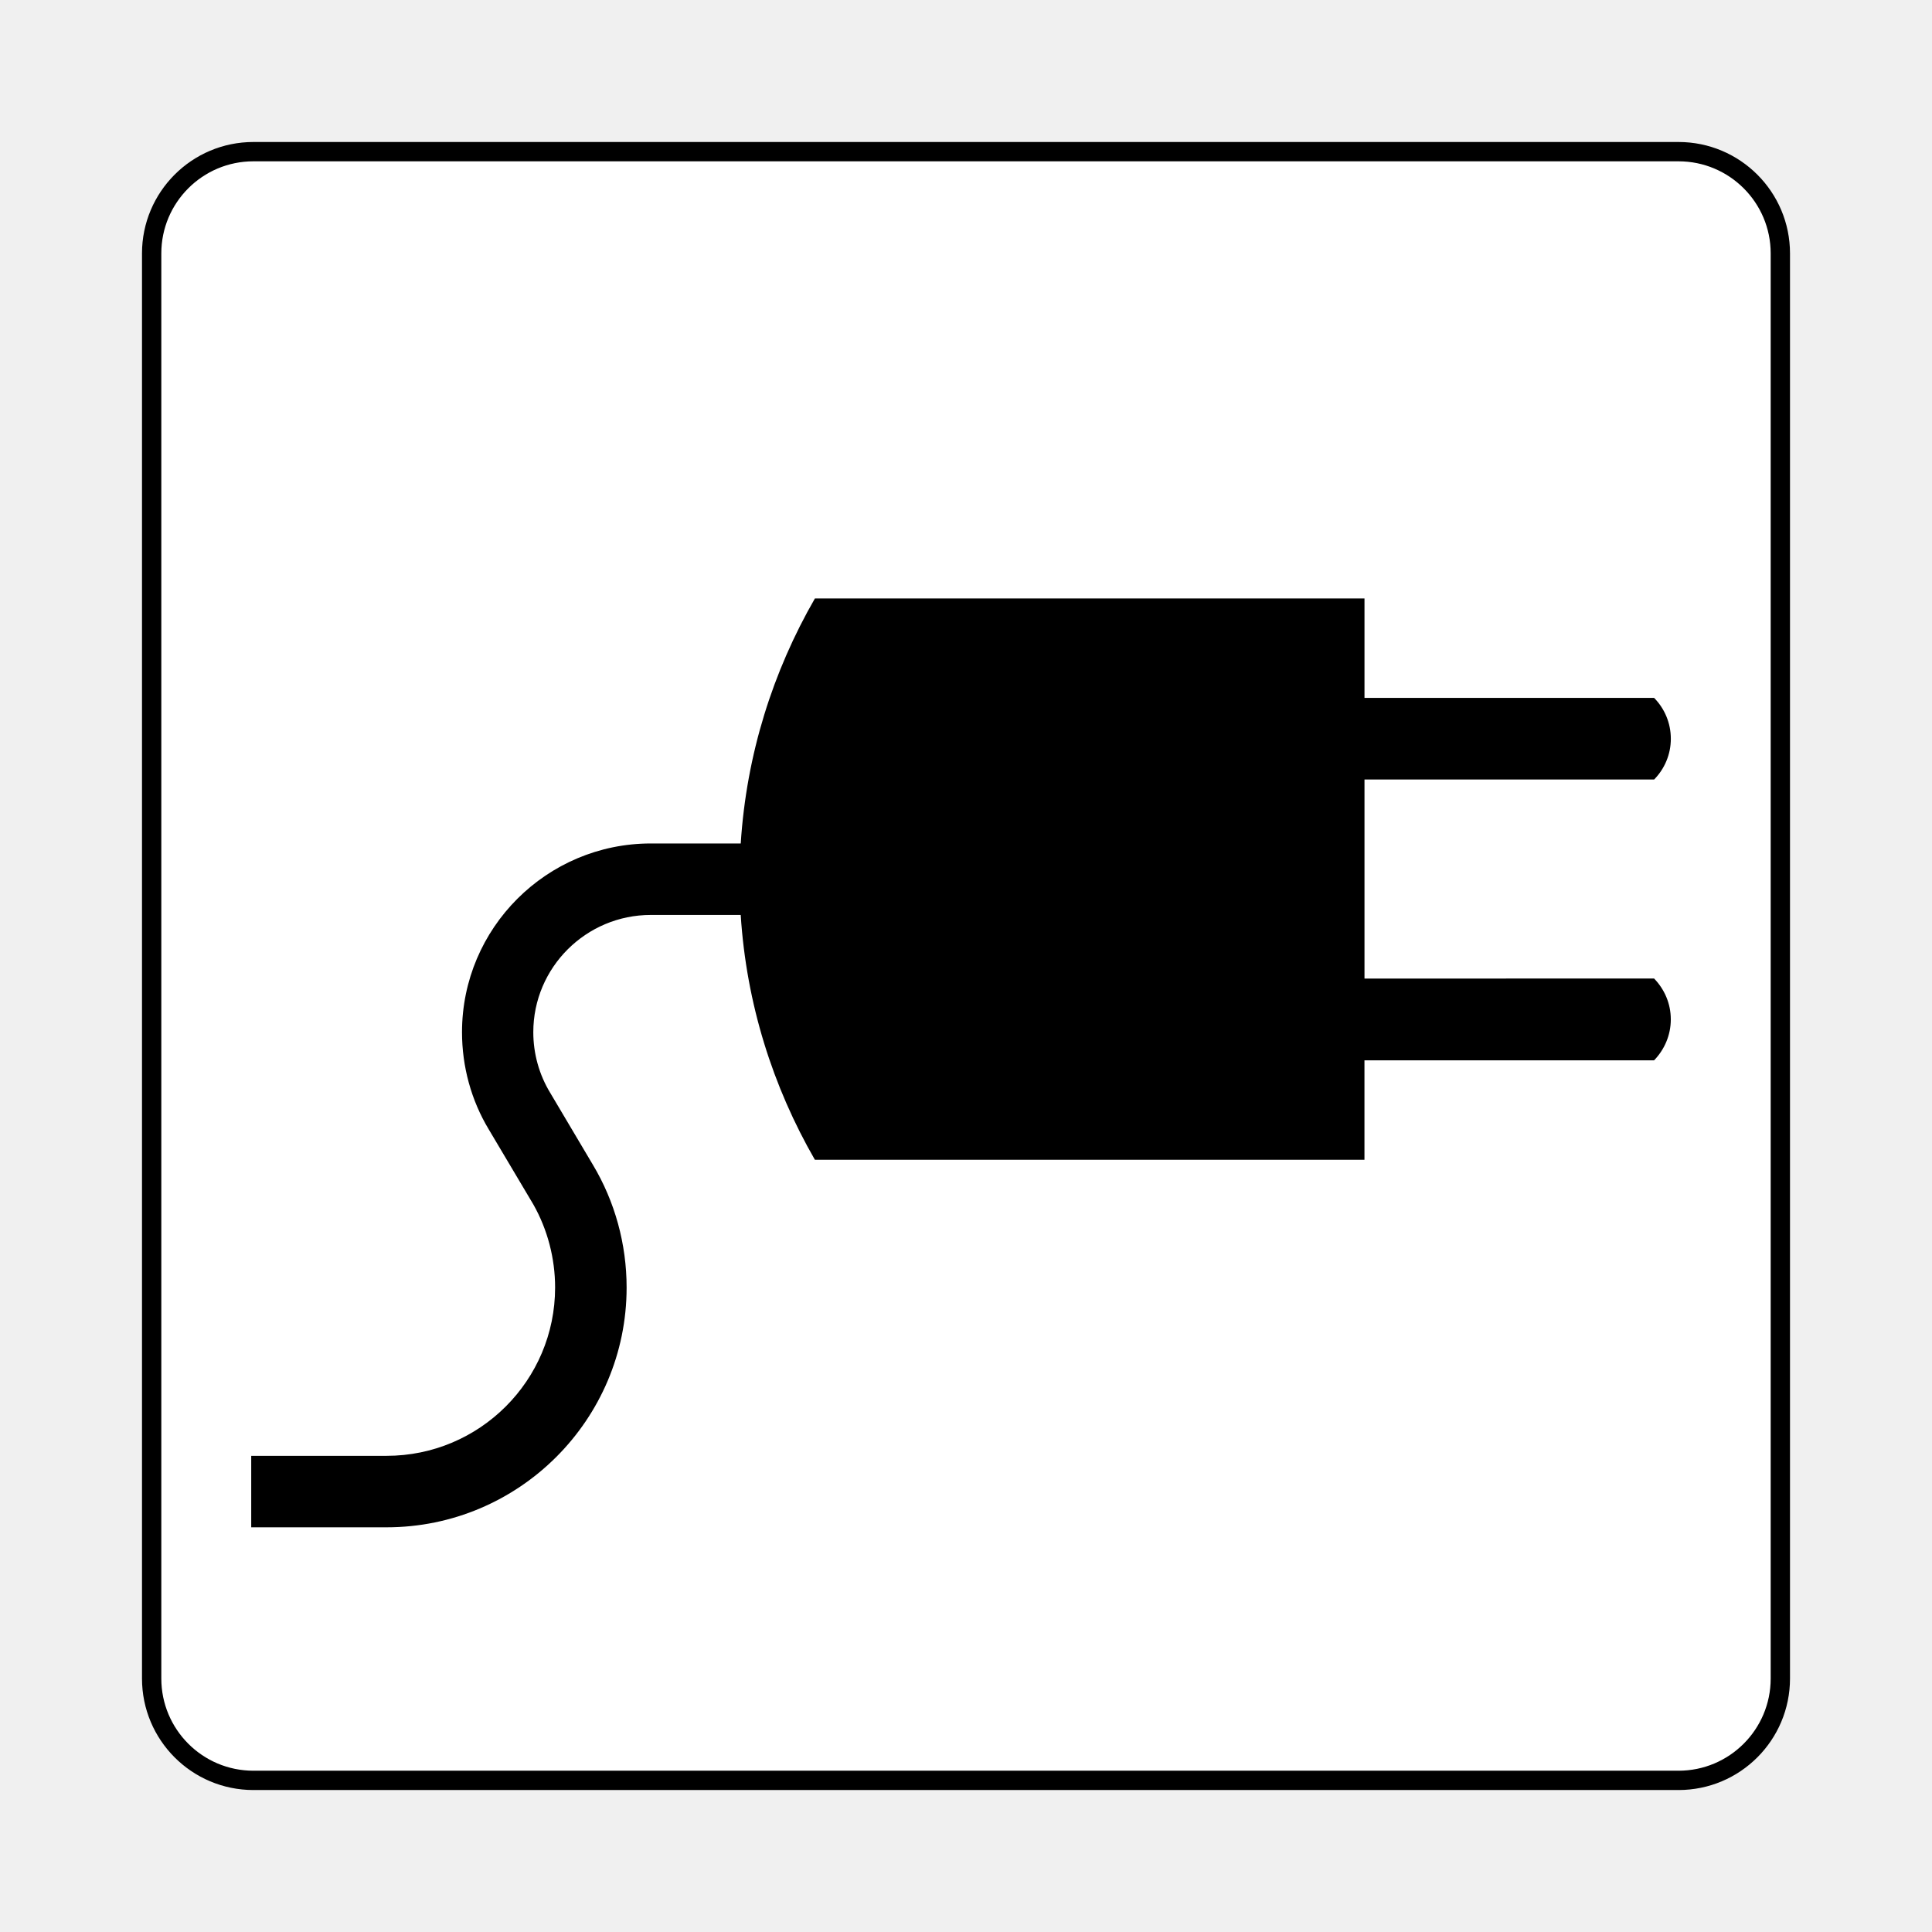
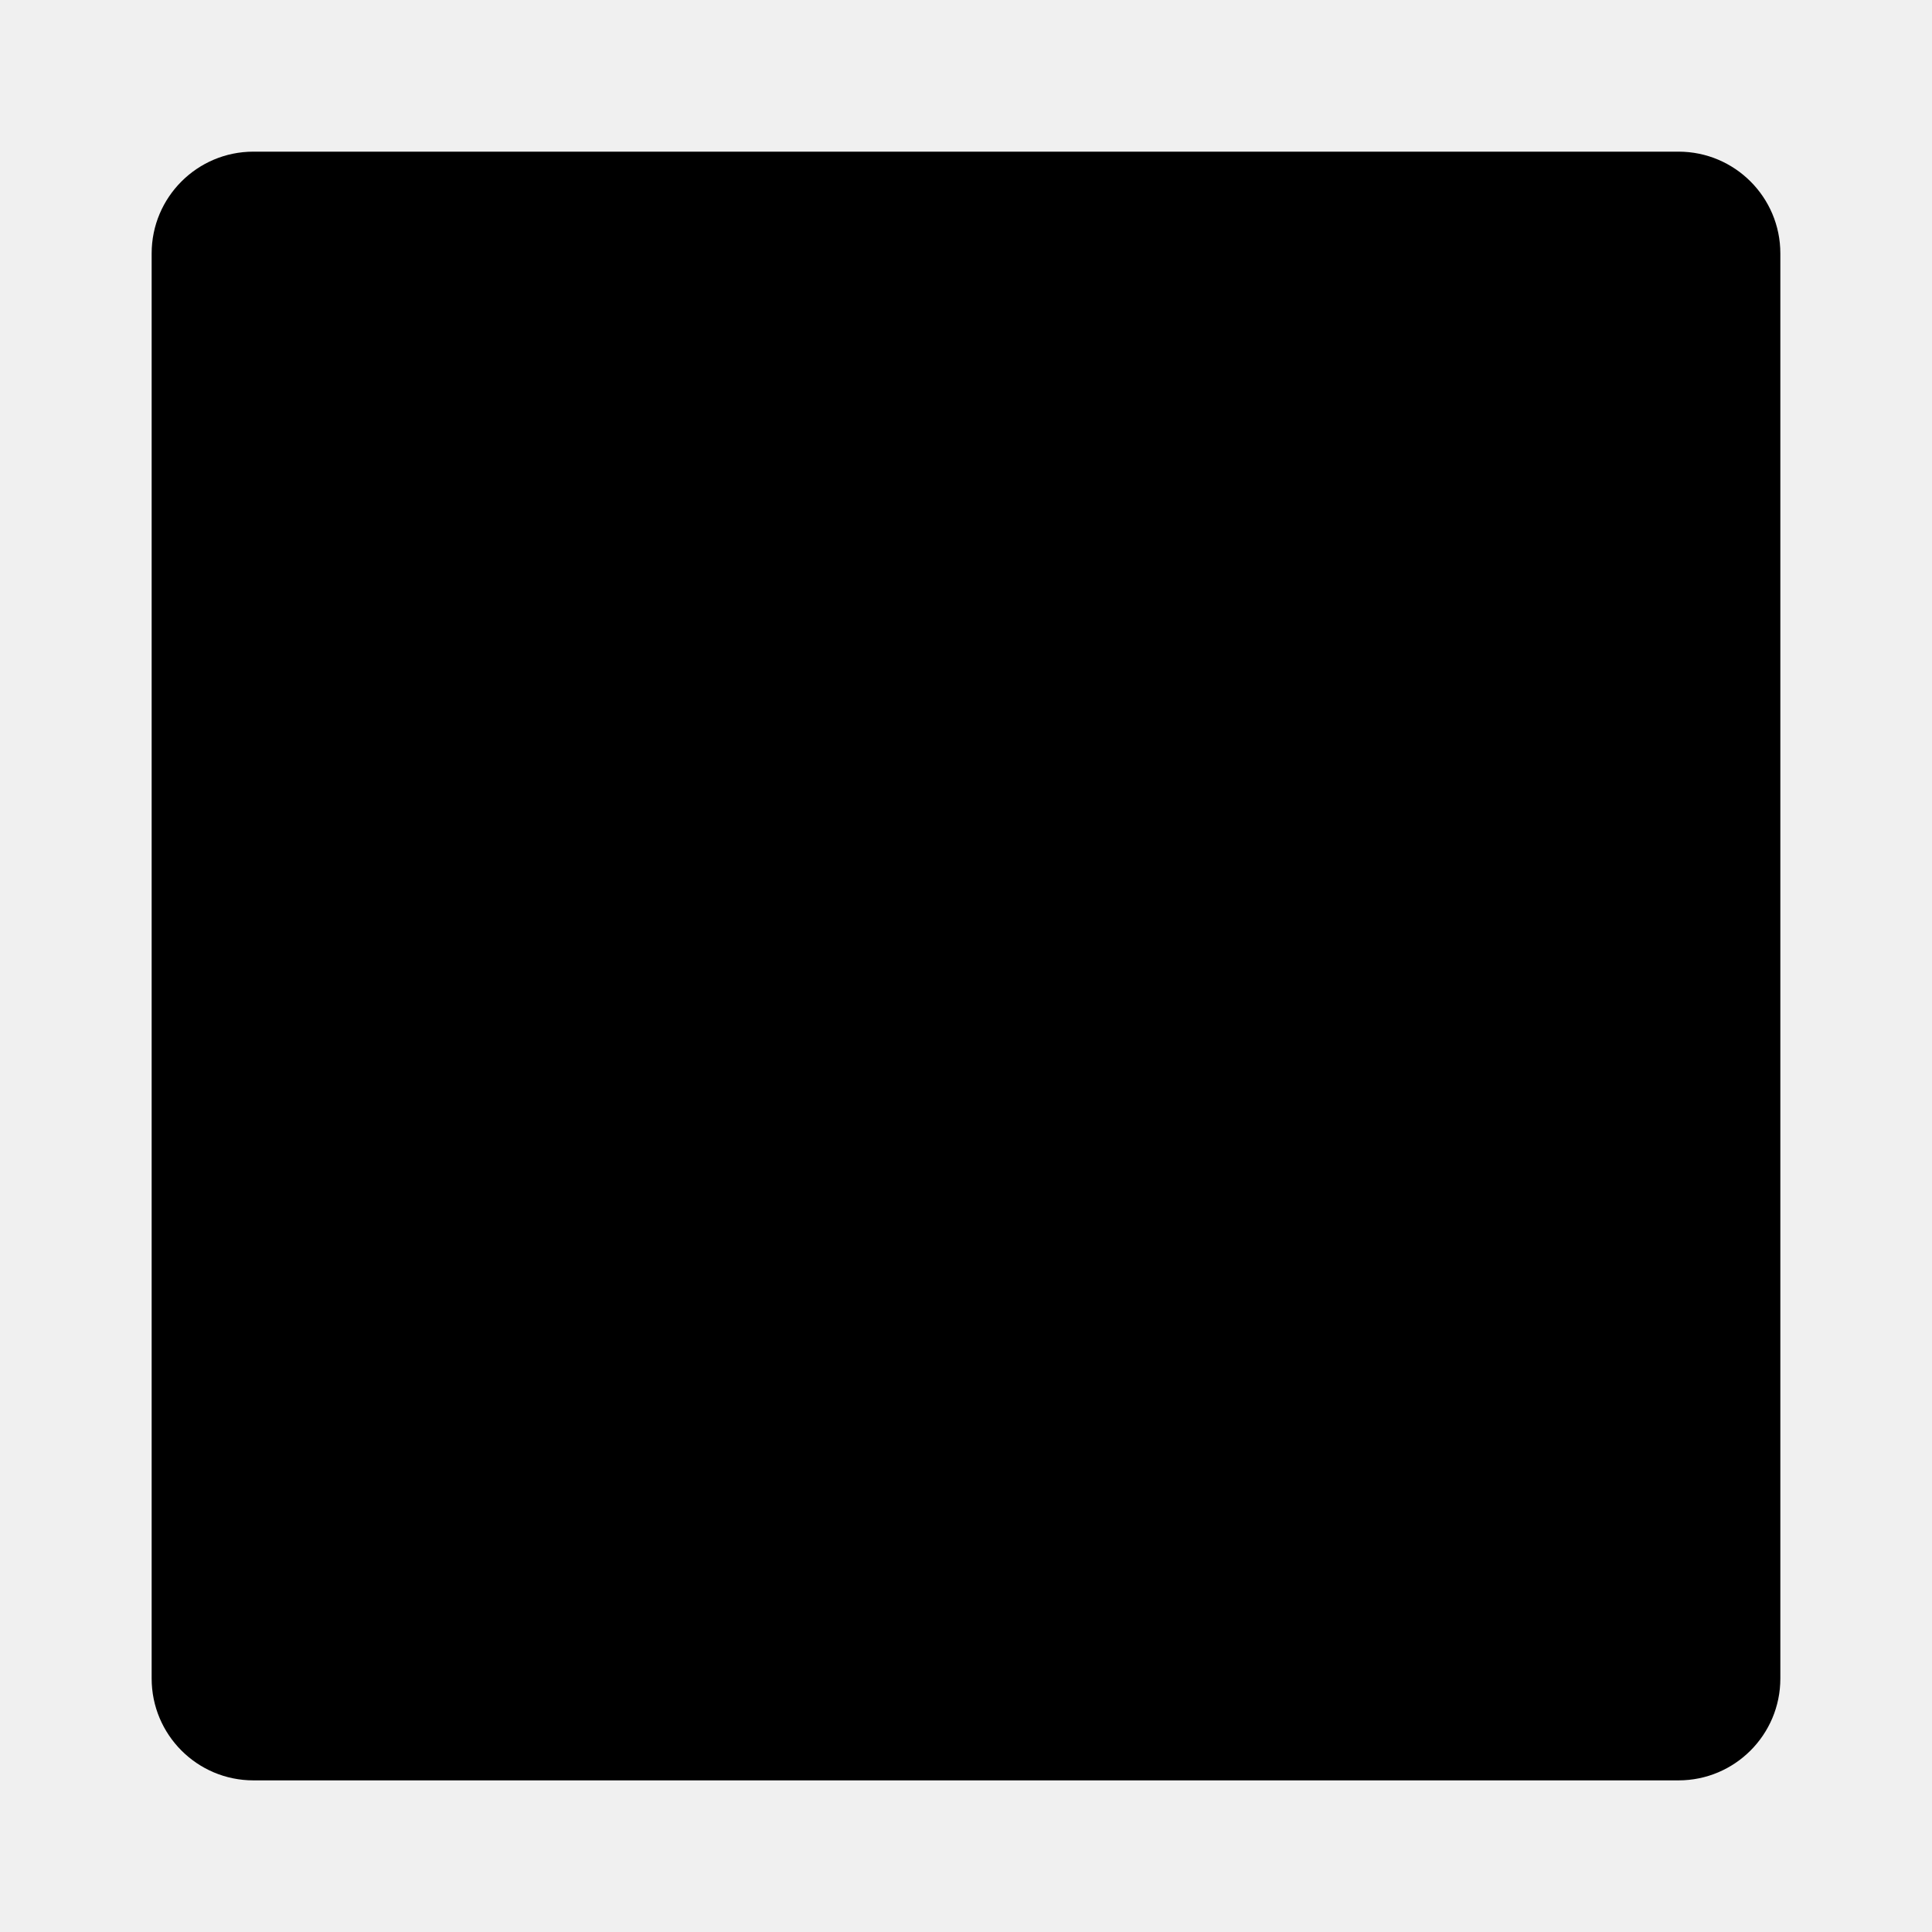
<svg xmlns="http://www.w3.org/2000/svg" width="800px" height="800px" viewBox="0 0 60.601 60.601" version="1.1">
-   <path d="m7.949 55.845c-1.764 0-3.192-1.431-3.192-3.195v-44.701c0-1.762 1.429-3.192 3.192-3.192h44.701c1.764 0 3.194 1.43 3.194 3.192v44.701c0 1.764-1.43 3.195-3.194 3.195h-44.701z" style="fill:#ffffff;stroke-width:.606;stroke:#000" />
+   <path d="m7.949 55.845c-1.764 0-3.192-1.431-3.192-3.195v-44.701c0-1.762 1.429-3.192 3.192-3.192h44.701c1.764 0 3.194 1.43 3.194 3.192v44.701c0 1.764-1.43 3.195-3.194 3.195h-44.701z" style="stroke-width:.606" />
  <path d="m42.8 30.695v-6.244h9.085c0.324-0.33 0.524-0.783 0.524-1.277 0-0.5-0.2-0.953-0.524-1.283h-9.085v-3.119h-17.239c-1.319 2.289-2.149 4.896-2.326 7.685h-2.82c-3.268 0-5.923 2.654-5.923 5.92 0 1.077 0.288 2.136 0.842 3.054l1.395 2.348c0.447 0.789 0.683 1.695 0.683 2.607 0 2.913-2.367 5.279-5.287 5.279h-4.245v2.242h4.245c4.151 0 7.53-3.372 7.53-7.521 0-1.359-0.365-2.695-1.06-3.854l-1.337-2.254c-0.347-0.571-0.53-1.23-0.53-1.901 0-2.03 1.654-3.678 3.686-3.678h2.82c0.177 2.783 1.007 5.39 2.326 7.679h17.239v-3.119h9.085c0.324-0.335 0.524-0.789 0.524-1.283 0-0.5-0.2-0.947-0.524-1.283z" />
</svg>
